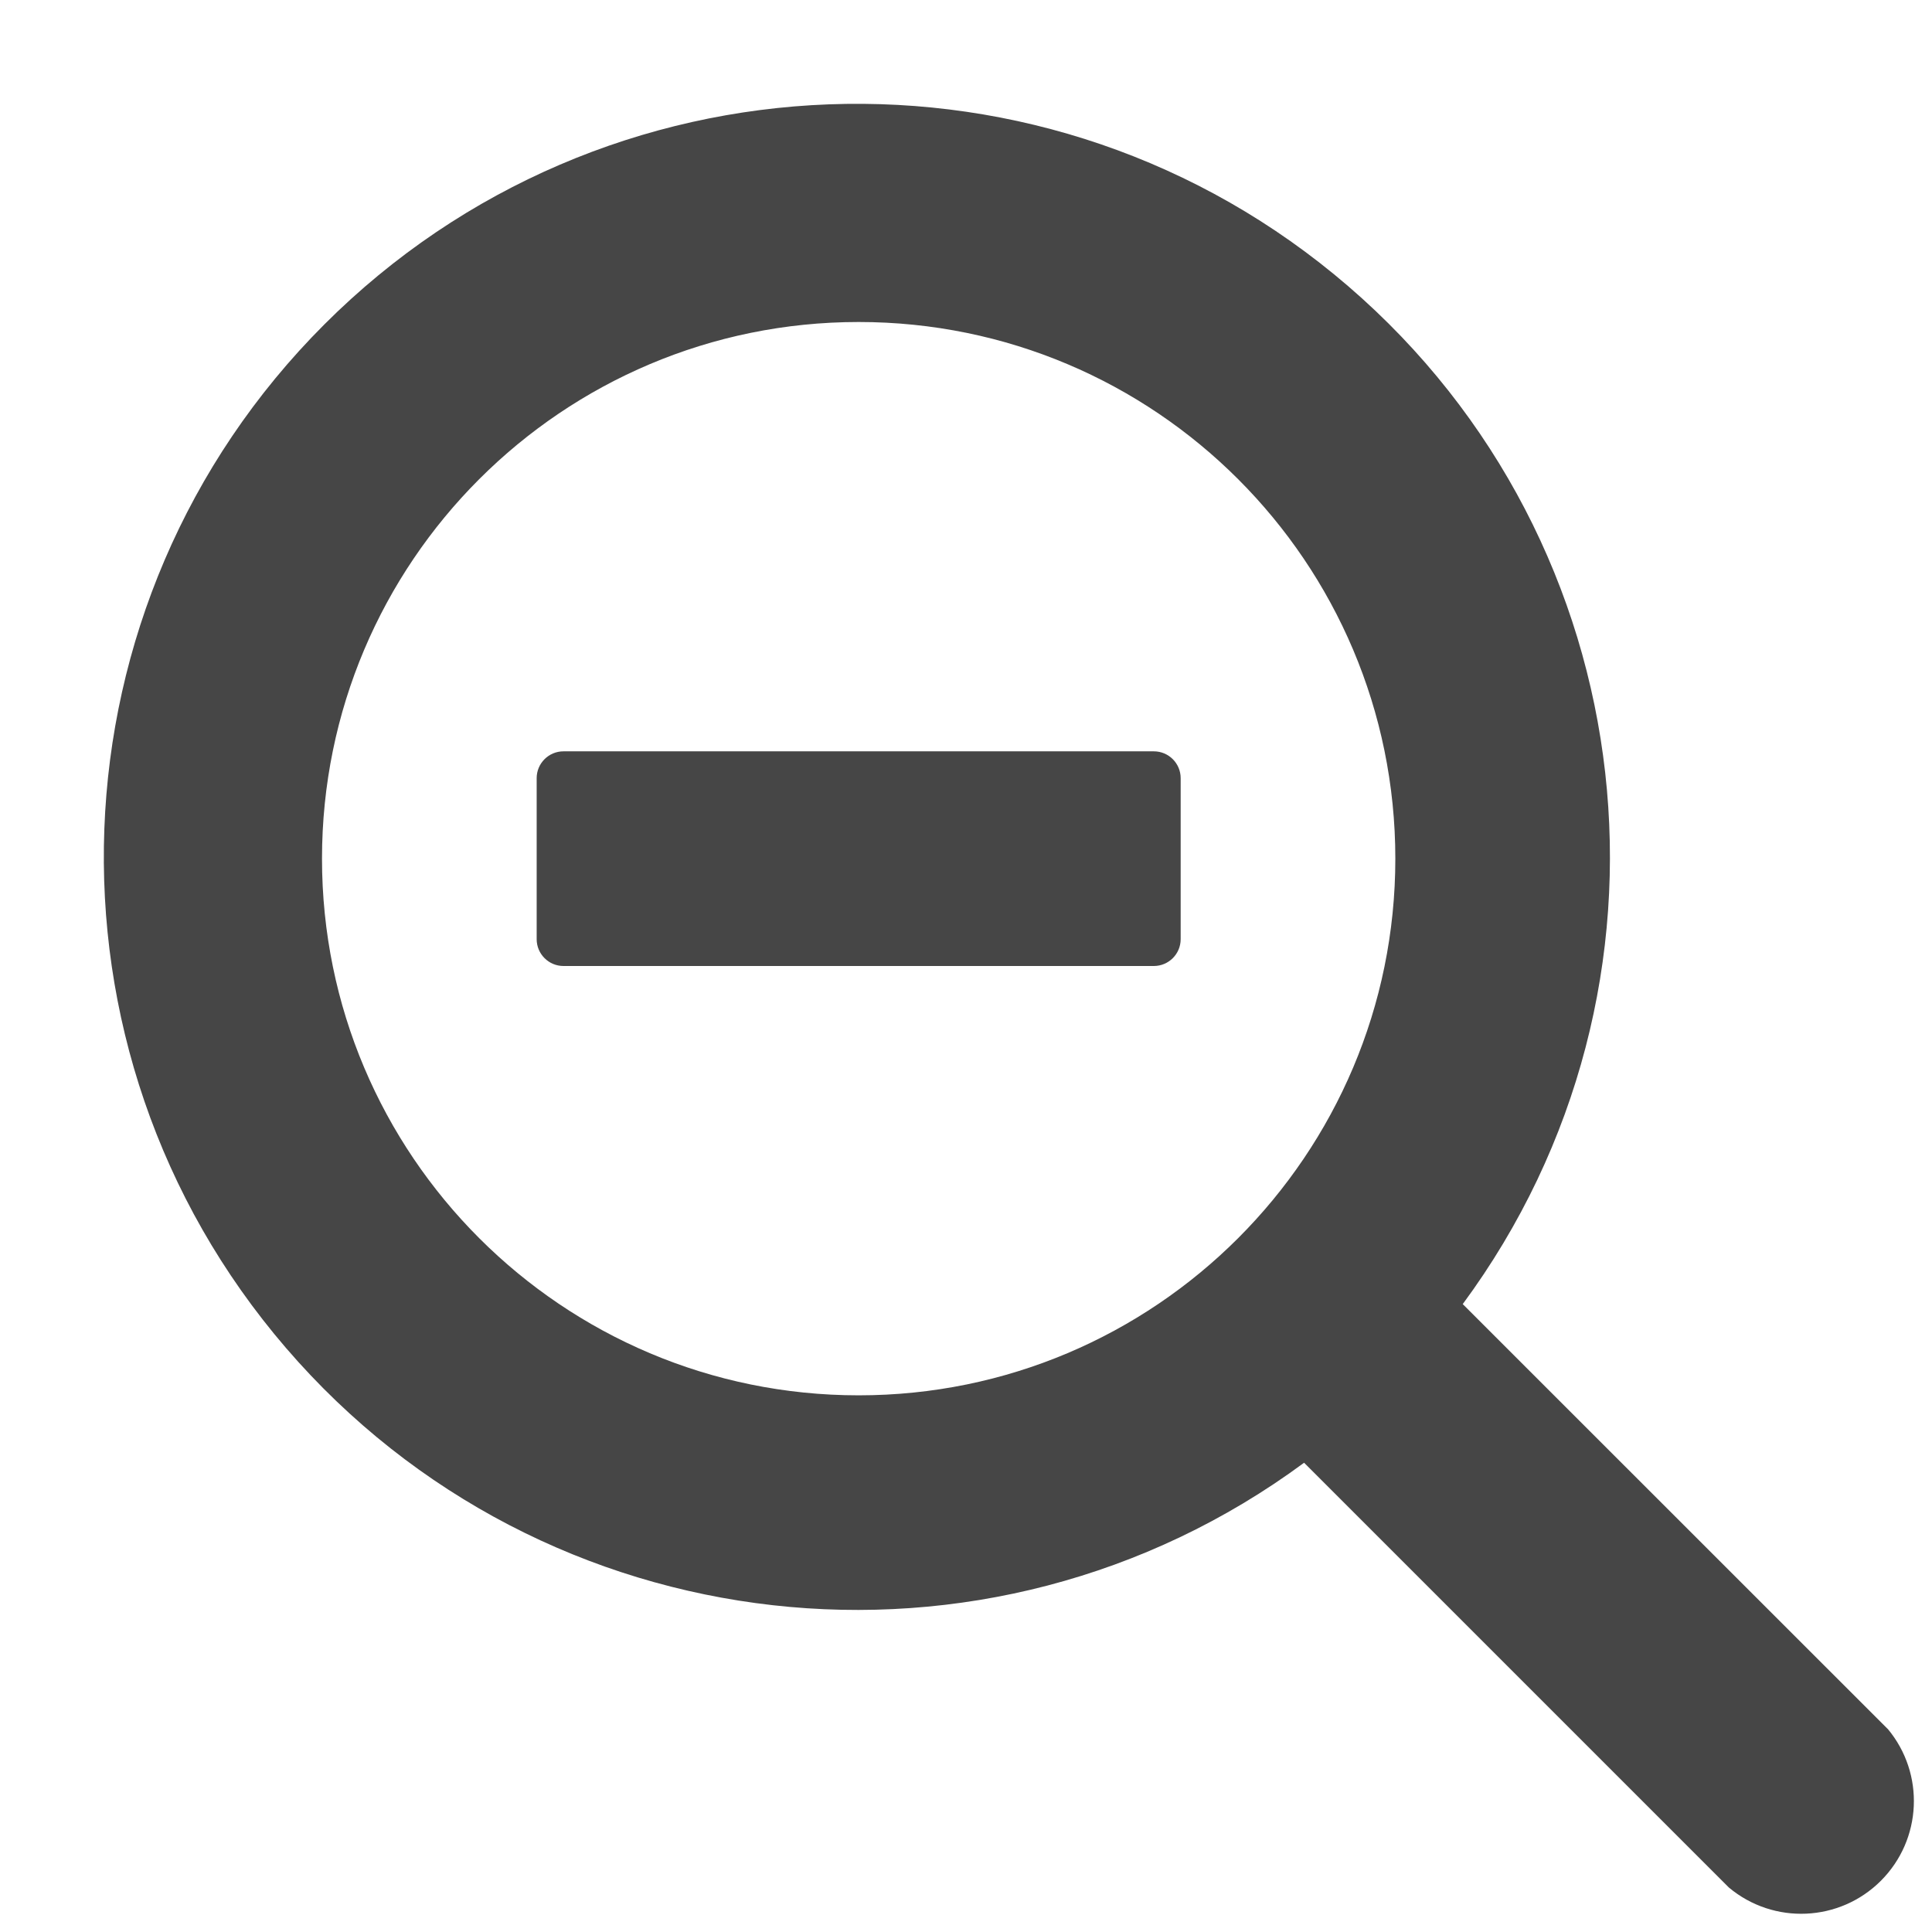
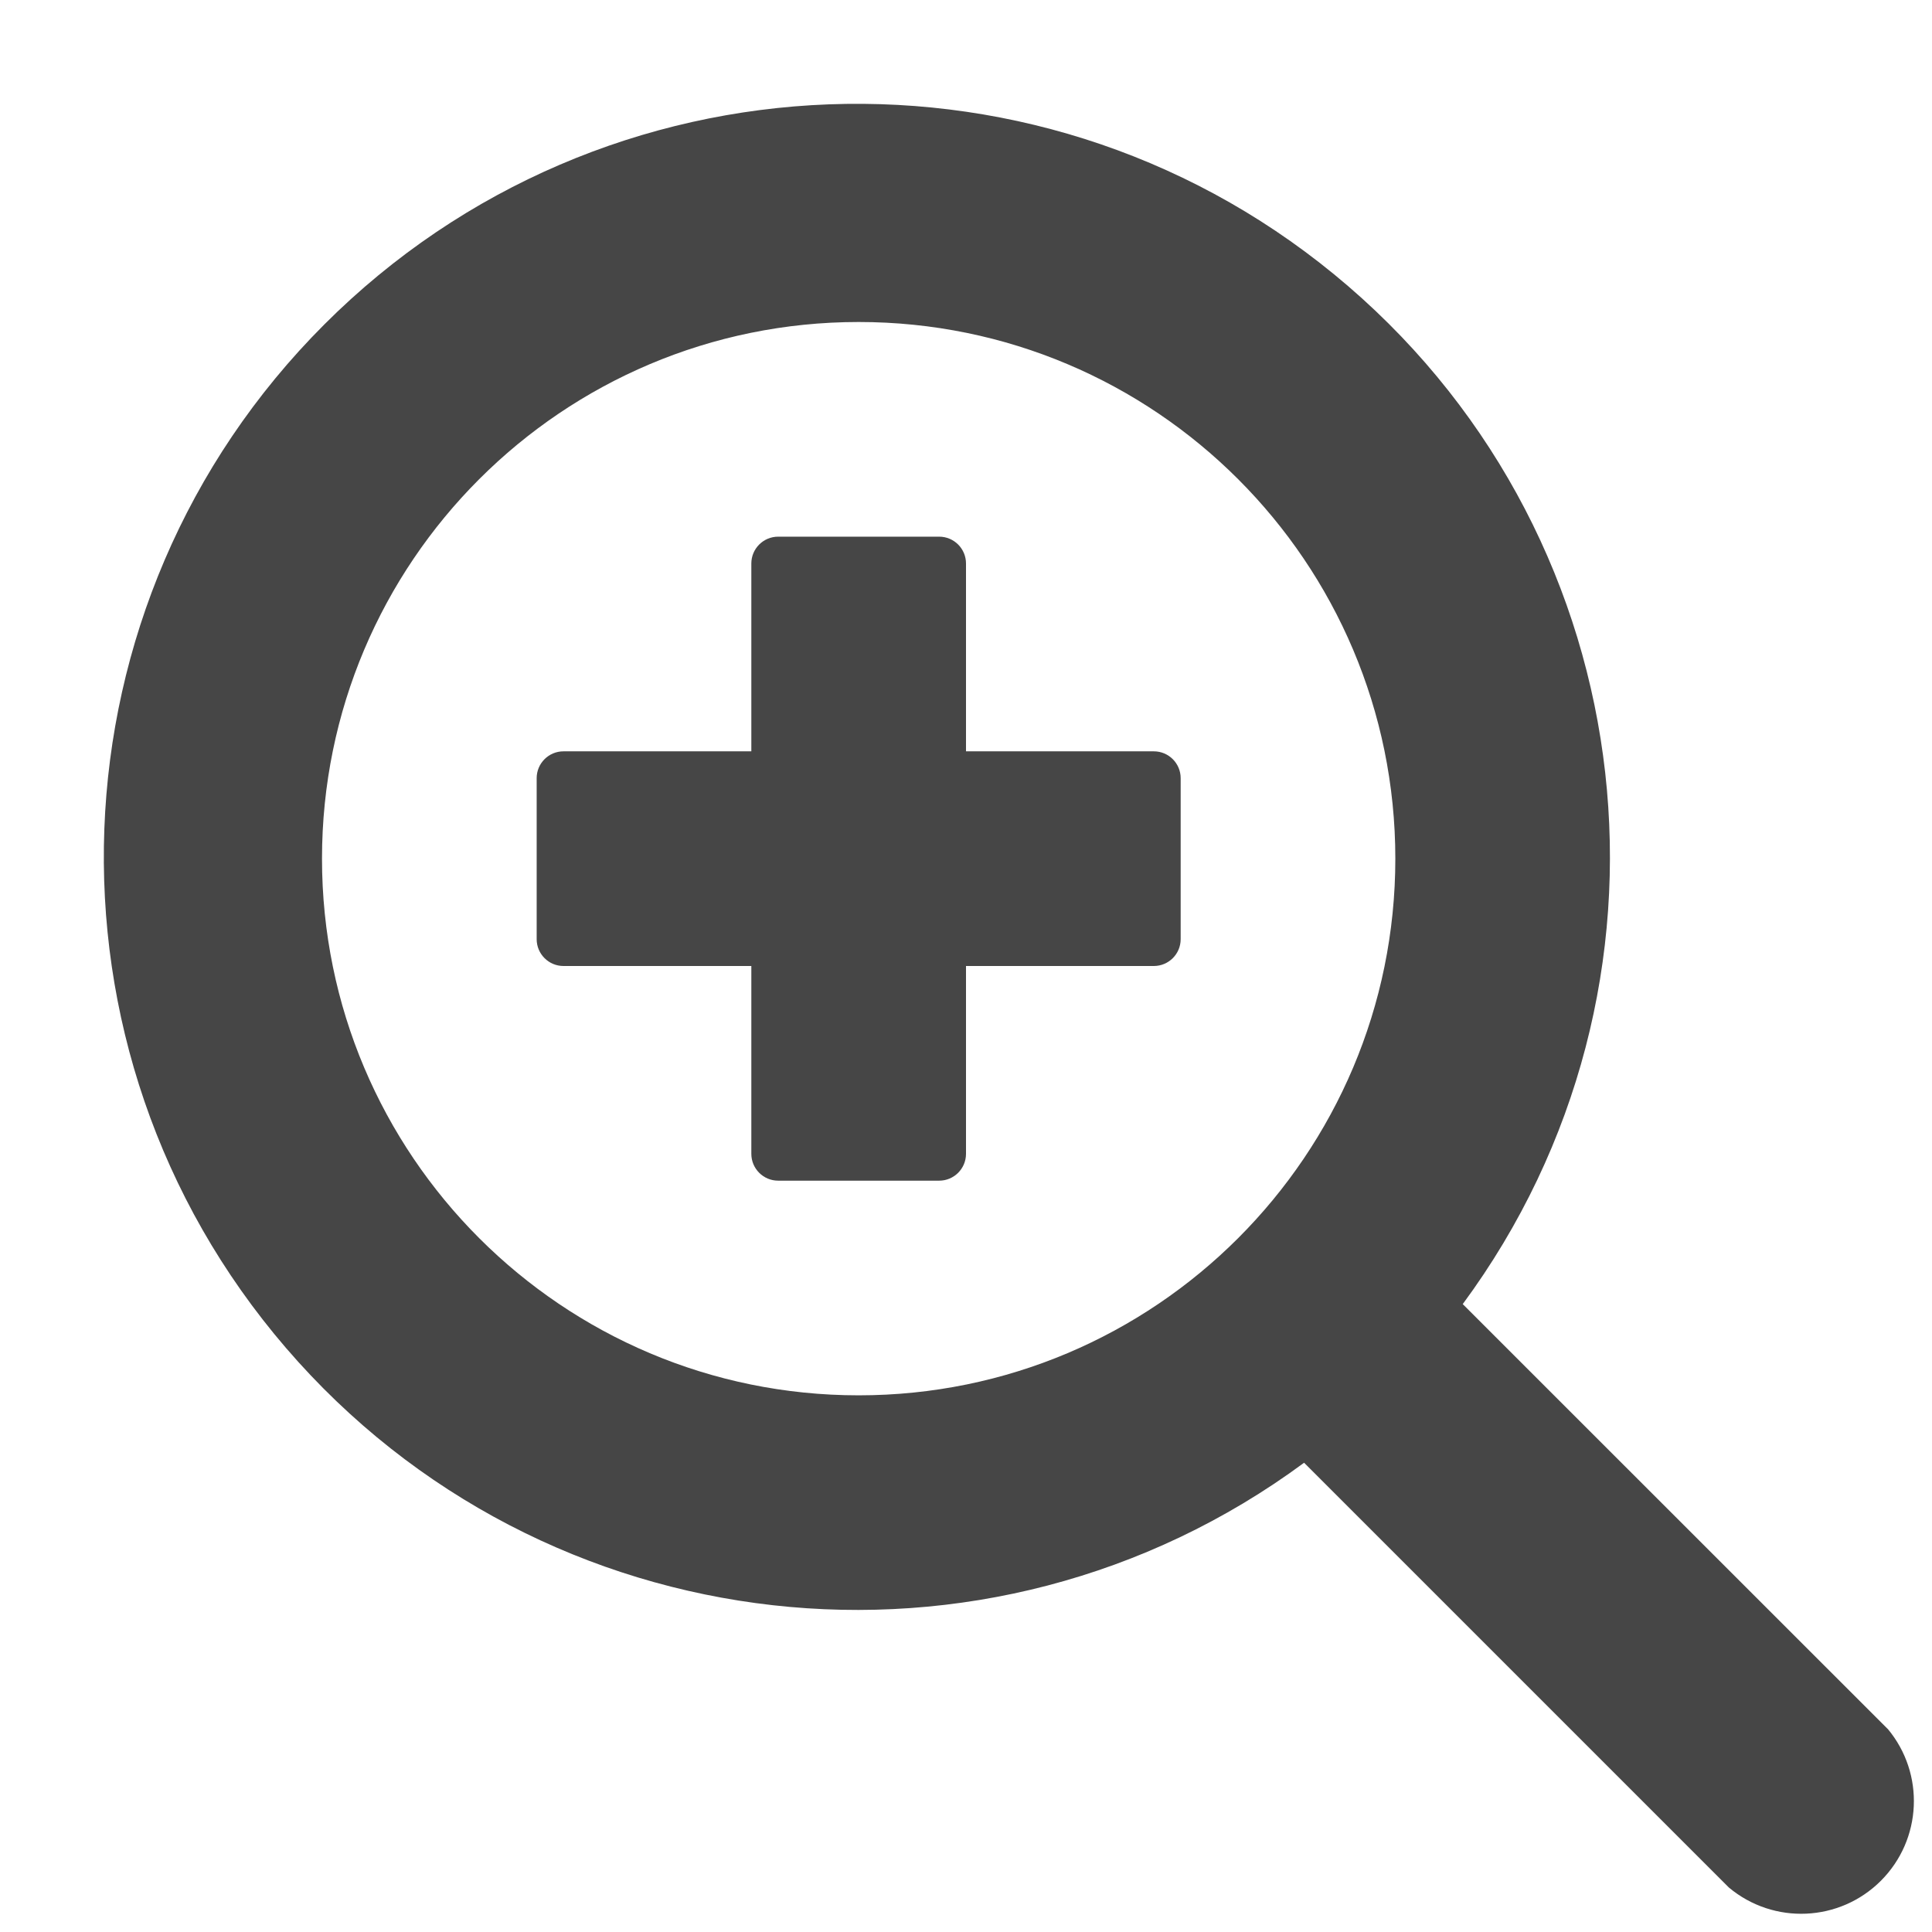
<svg xmlns="http://www.w3.org/2000/svg" height="18" viewBox="0 0 18 18" width="18">
  <defs>
    <style>
      .fill {
        fill: #464646;
      }
    </style>
  </defs>
  <rect id="Canvas" fill="#ff13dc" opacity="0" width="18" height="18" />
-   <rect class="fill" height="2" rx="0.25" width="6" x="5" y="7" />
+   <path class="fill" d="M10.75,7H9V5.25A.25.25,0,0,0,8.75,5H7.25A.25.25,0,0,0,7,5.25V7H5.25A.25.25,0,0,0,5,7.25v1.5A.25.25,0,0,0,5.25,9H7v1.75a.25.25,0,0,0,.25.25h1.5A.25.25,0,0,0,9,10.75V9h1.75A.25.25,0,0,0,11,8.75V7.25A.25.25,0,0,0,10.75,7Z" />
  <path class="fill" d="M17.587,16.108,13.628,12.15a7.016,7.016,0,1,0-1.478,1.478l3.958,3.958a1.05,1.05,0,0,0,1.479-1.479ZM3,8a5,5,0,1,1,5,5A5,5,0,0,1,3,8Z" />
</svg>
